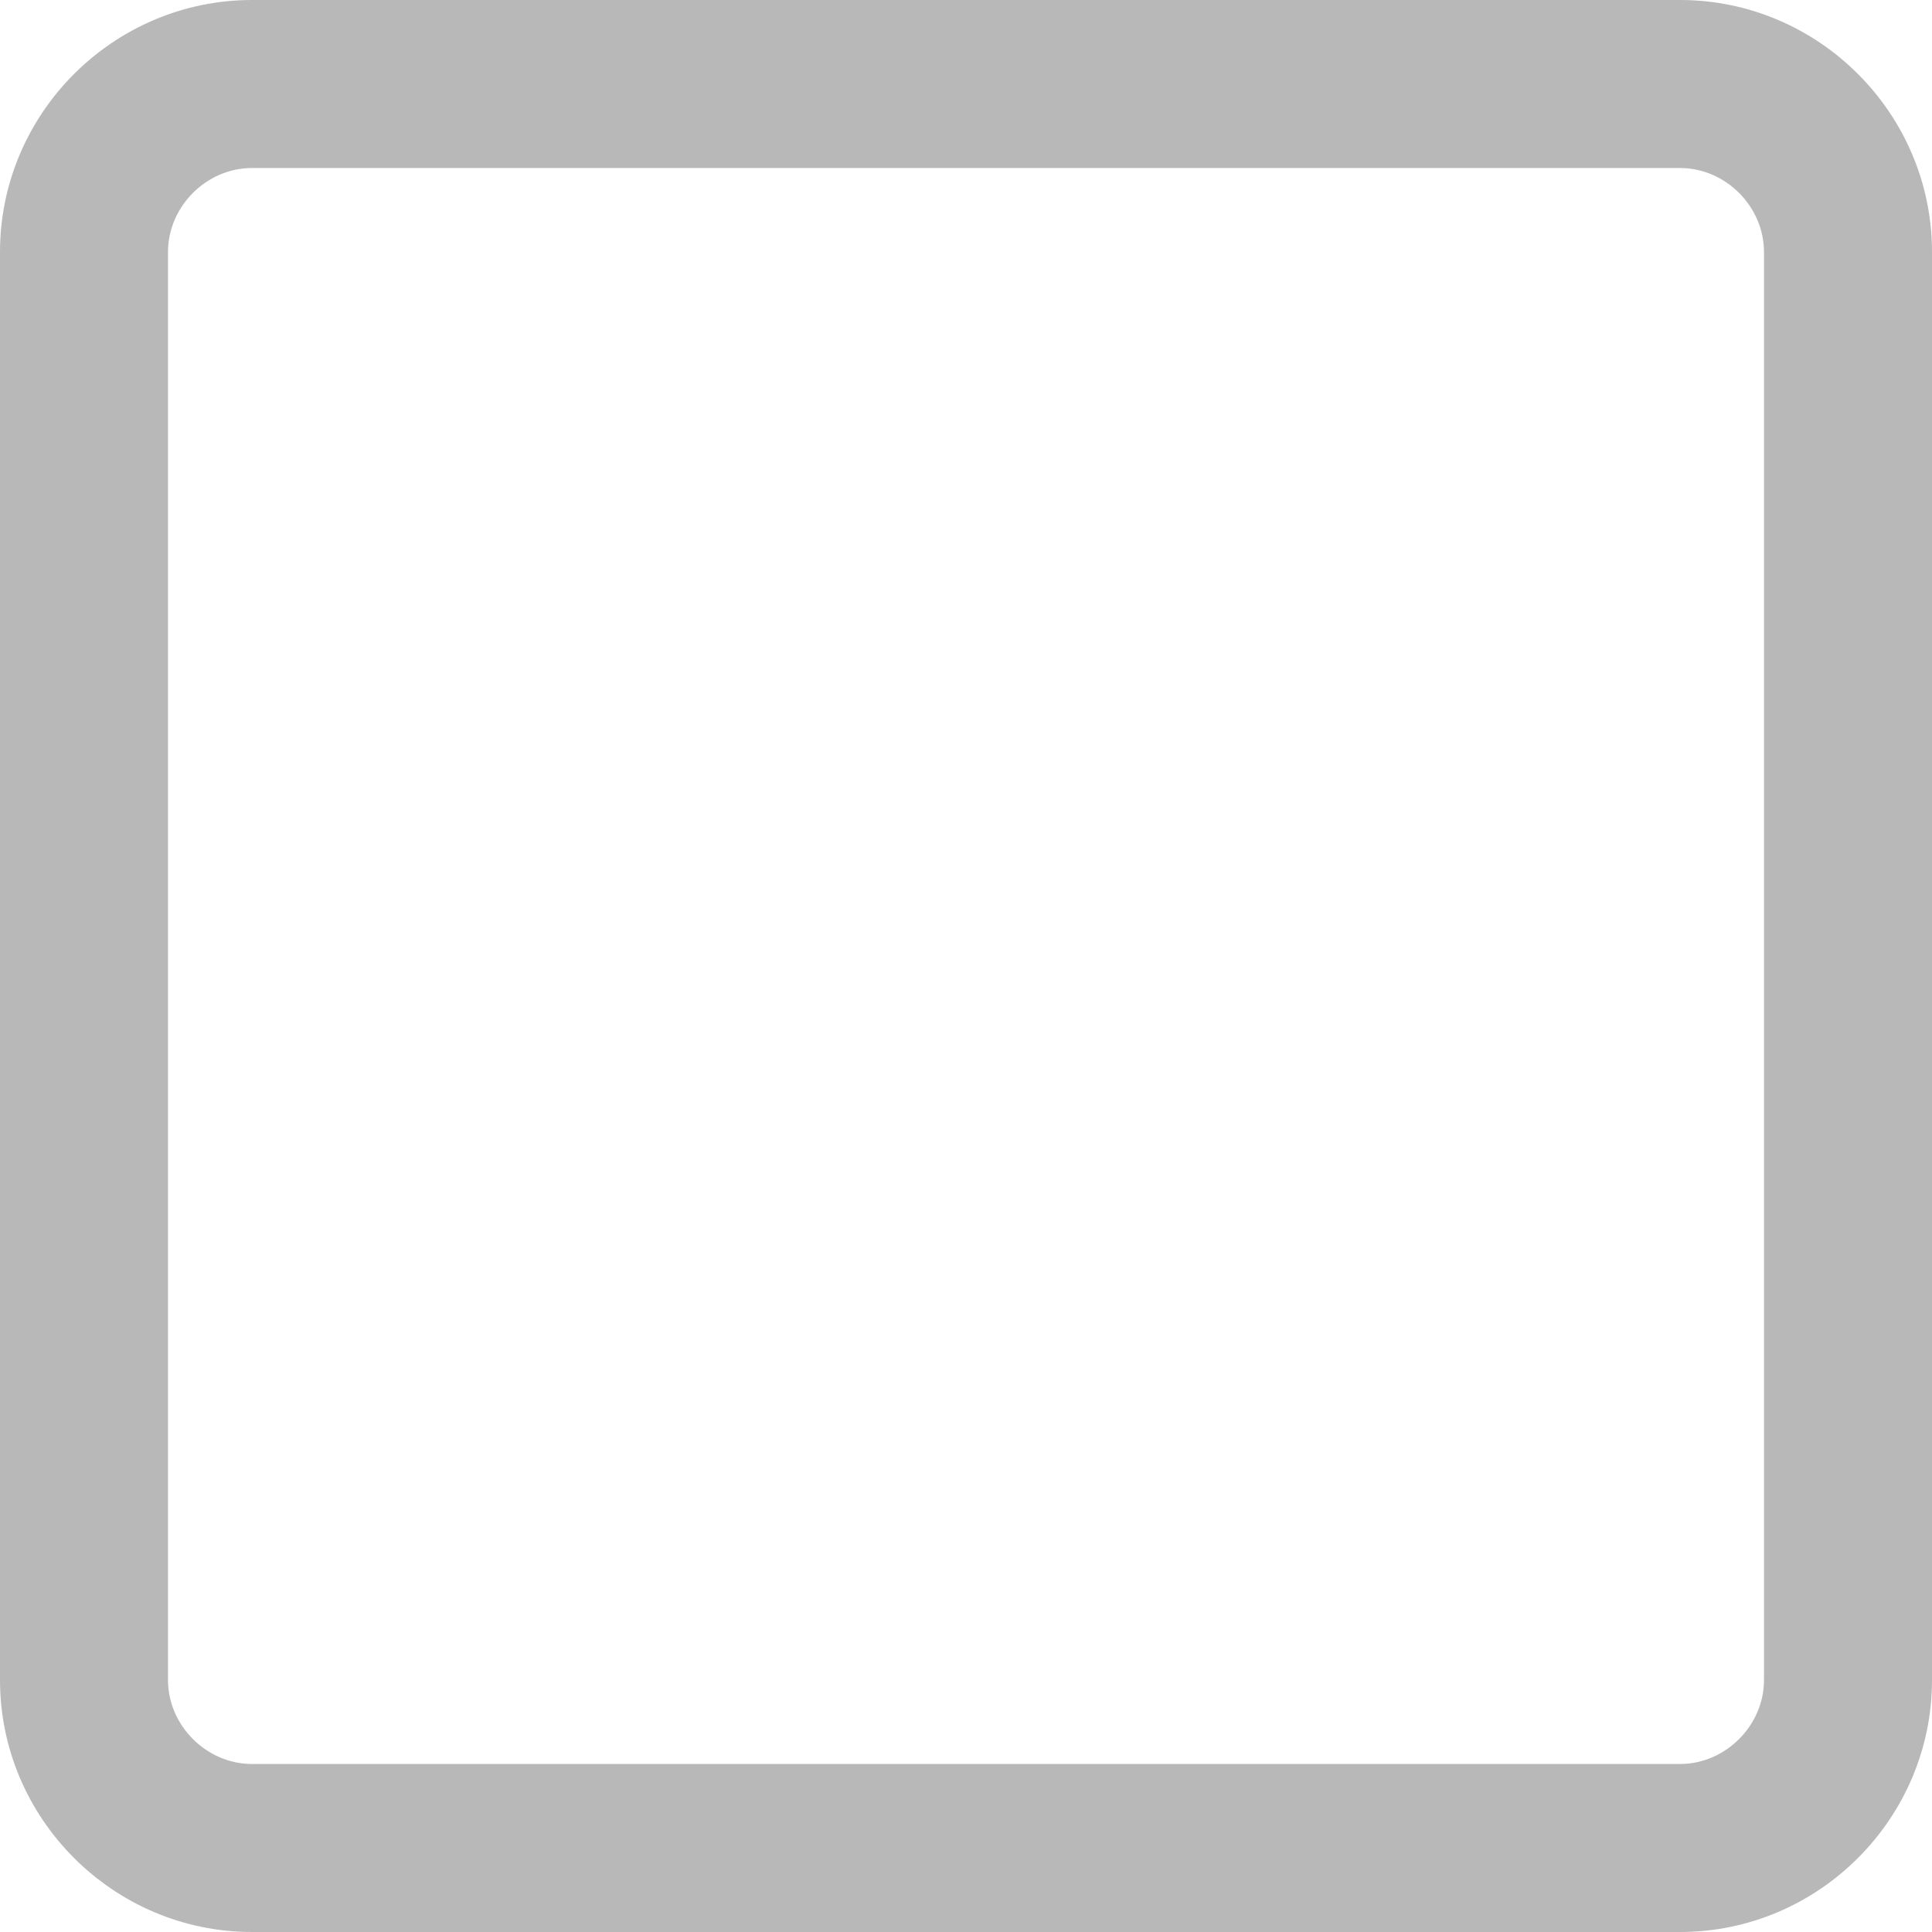
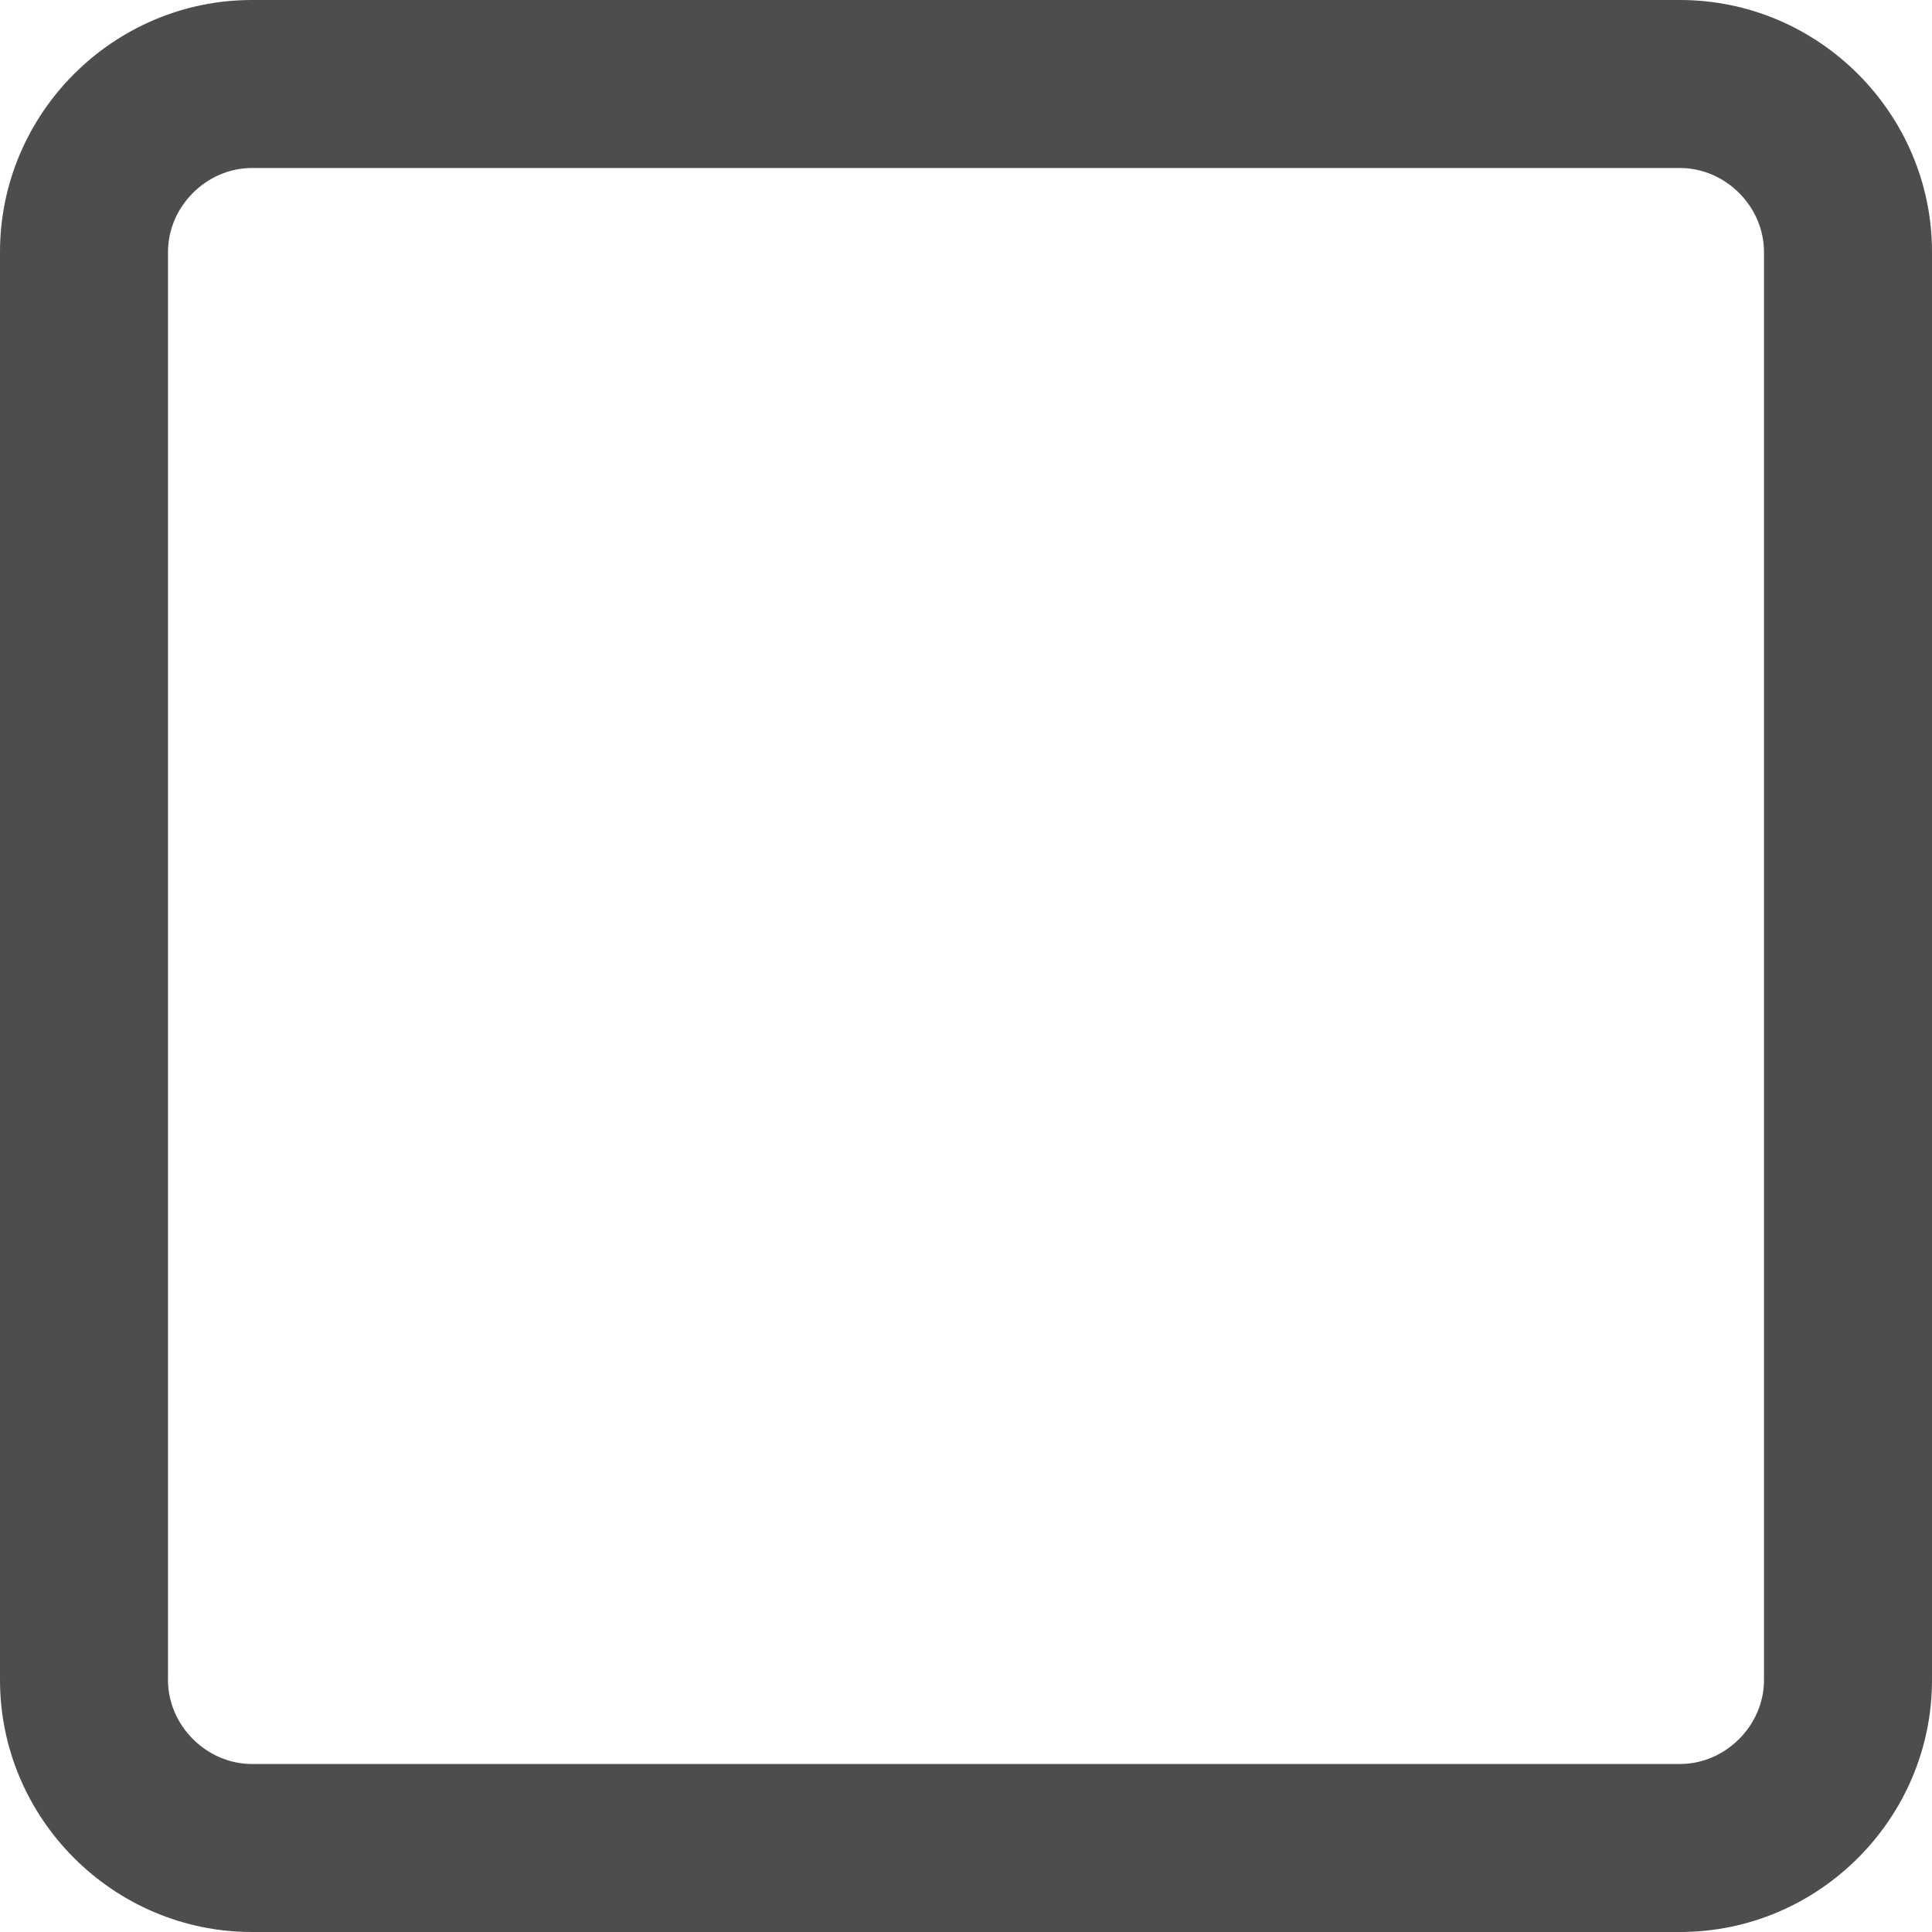
<svg xmlns="http://www.w3.org/2000/svg" width="23" height="23" viewBox="0 0 23 23" fill="none">
-   <g opacity="0.4">
+   <g>
    <path fill-rule="evenodd" clip-rule="evenodd" d="M3 0H20C21.65 0 23 1.35 23 3V20C23 21.65 21.65 23 20 23H3C1.35 23 0 21.65 0 20V3C0 1.35 1.35 0 3 0ZM21 3C21 2.458 20.542 2 20 2H3C2.458 2 2 2.458 2 3V20C2 20.542 2.458 21 3 21H20C20.542 21 21 20.542 21 20V3Z" fill="#4D4D4D" />
  </g>
</svg>
